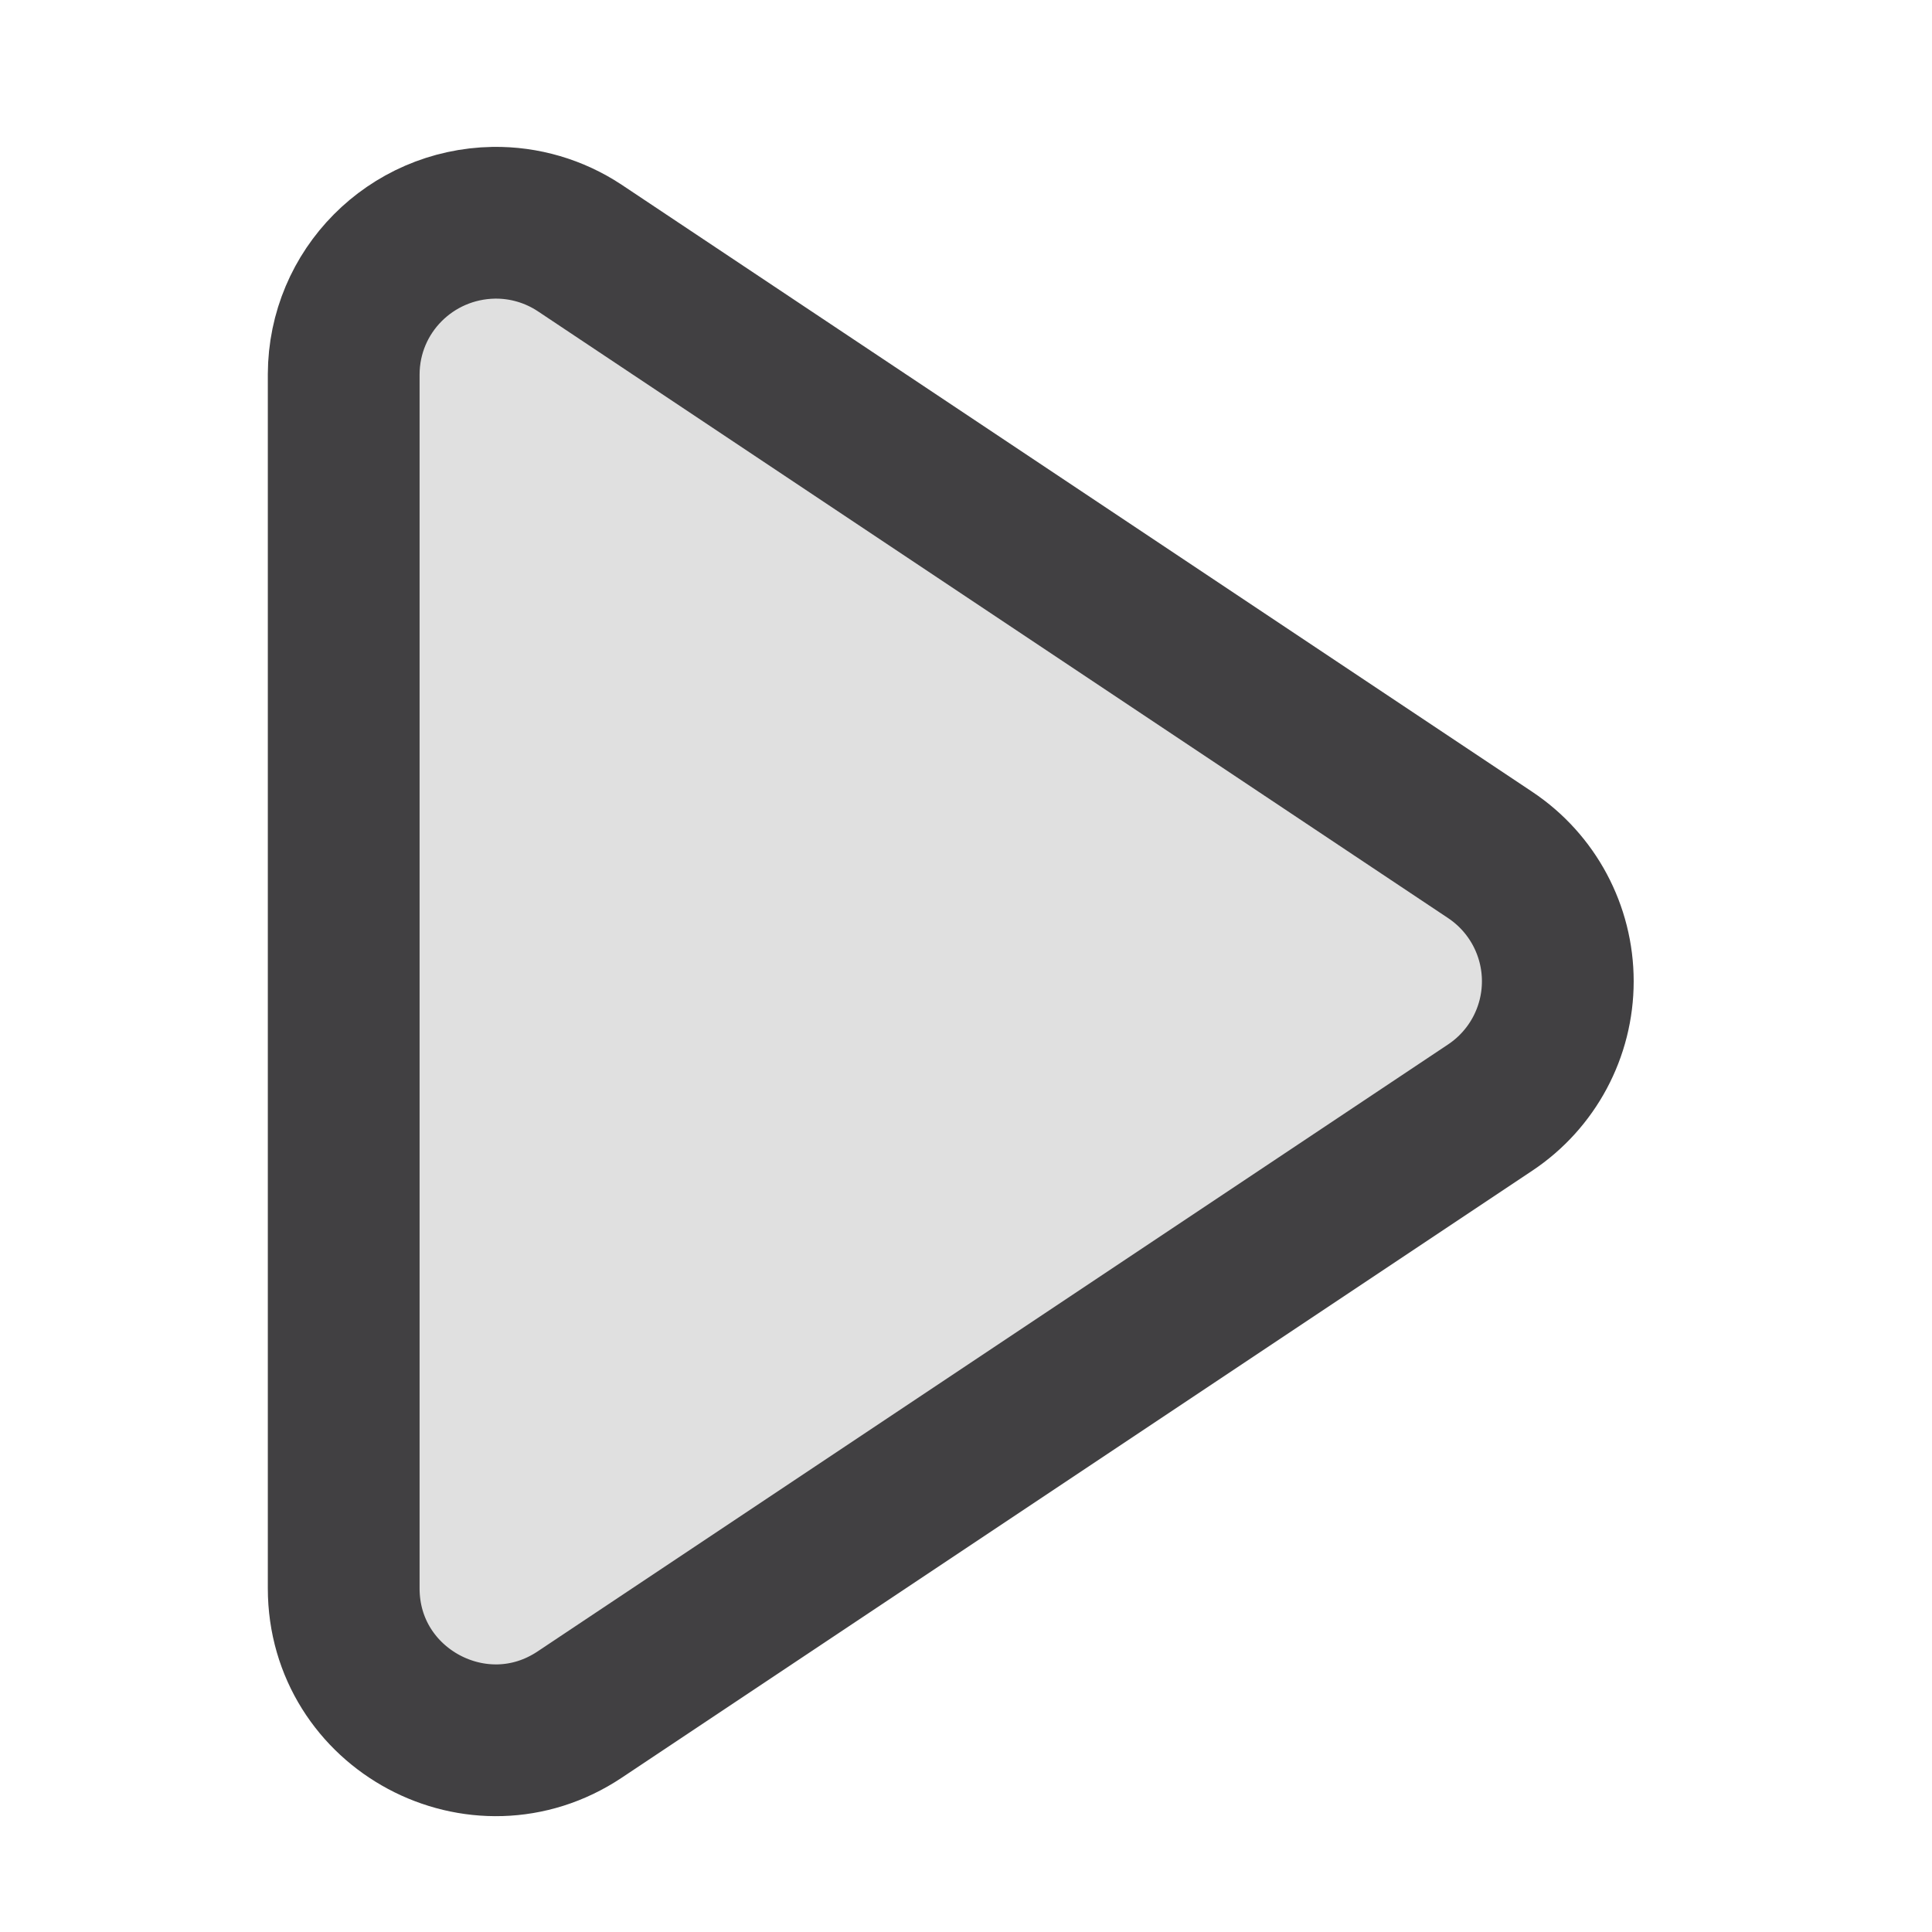
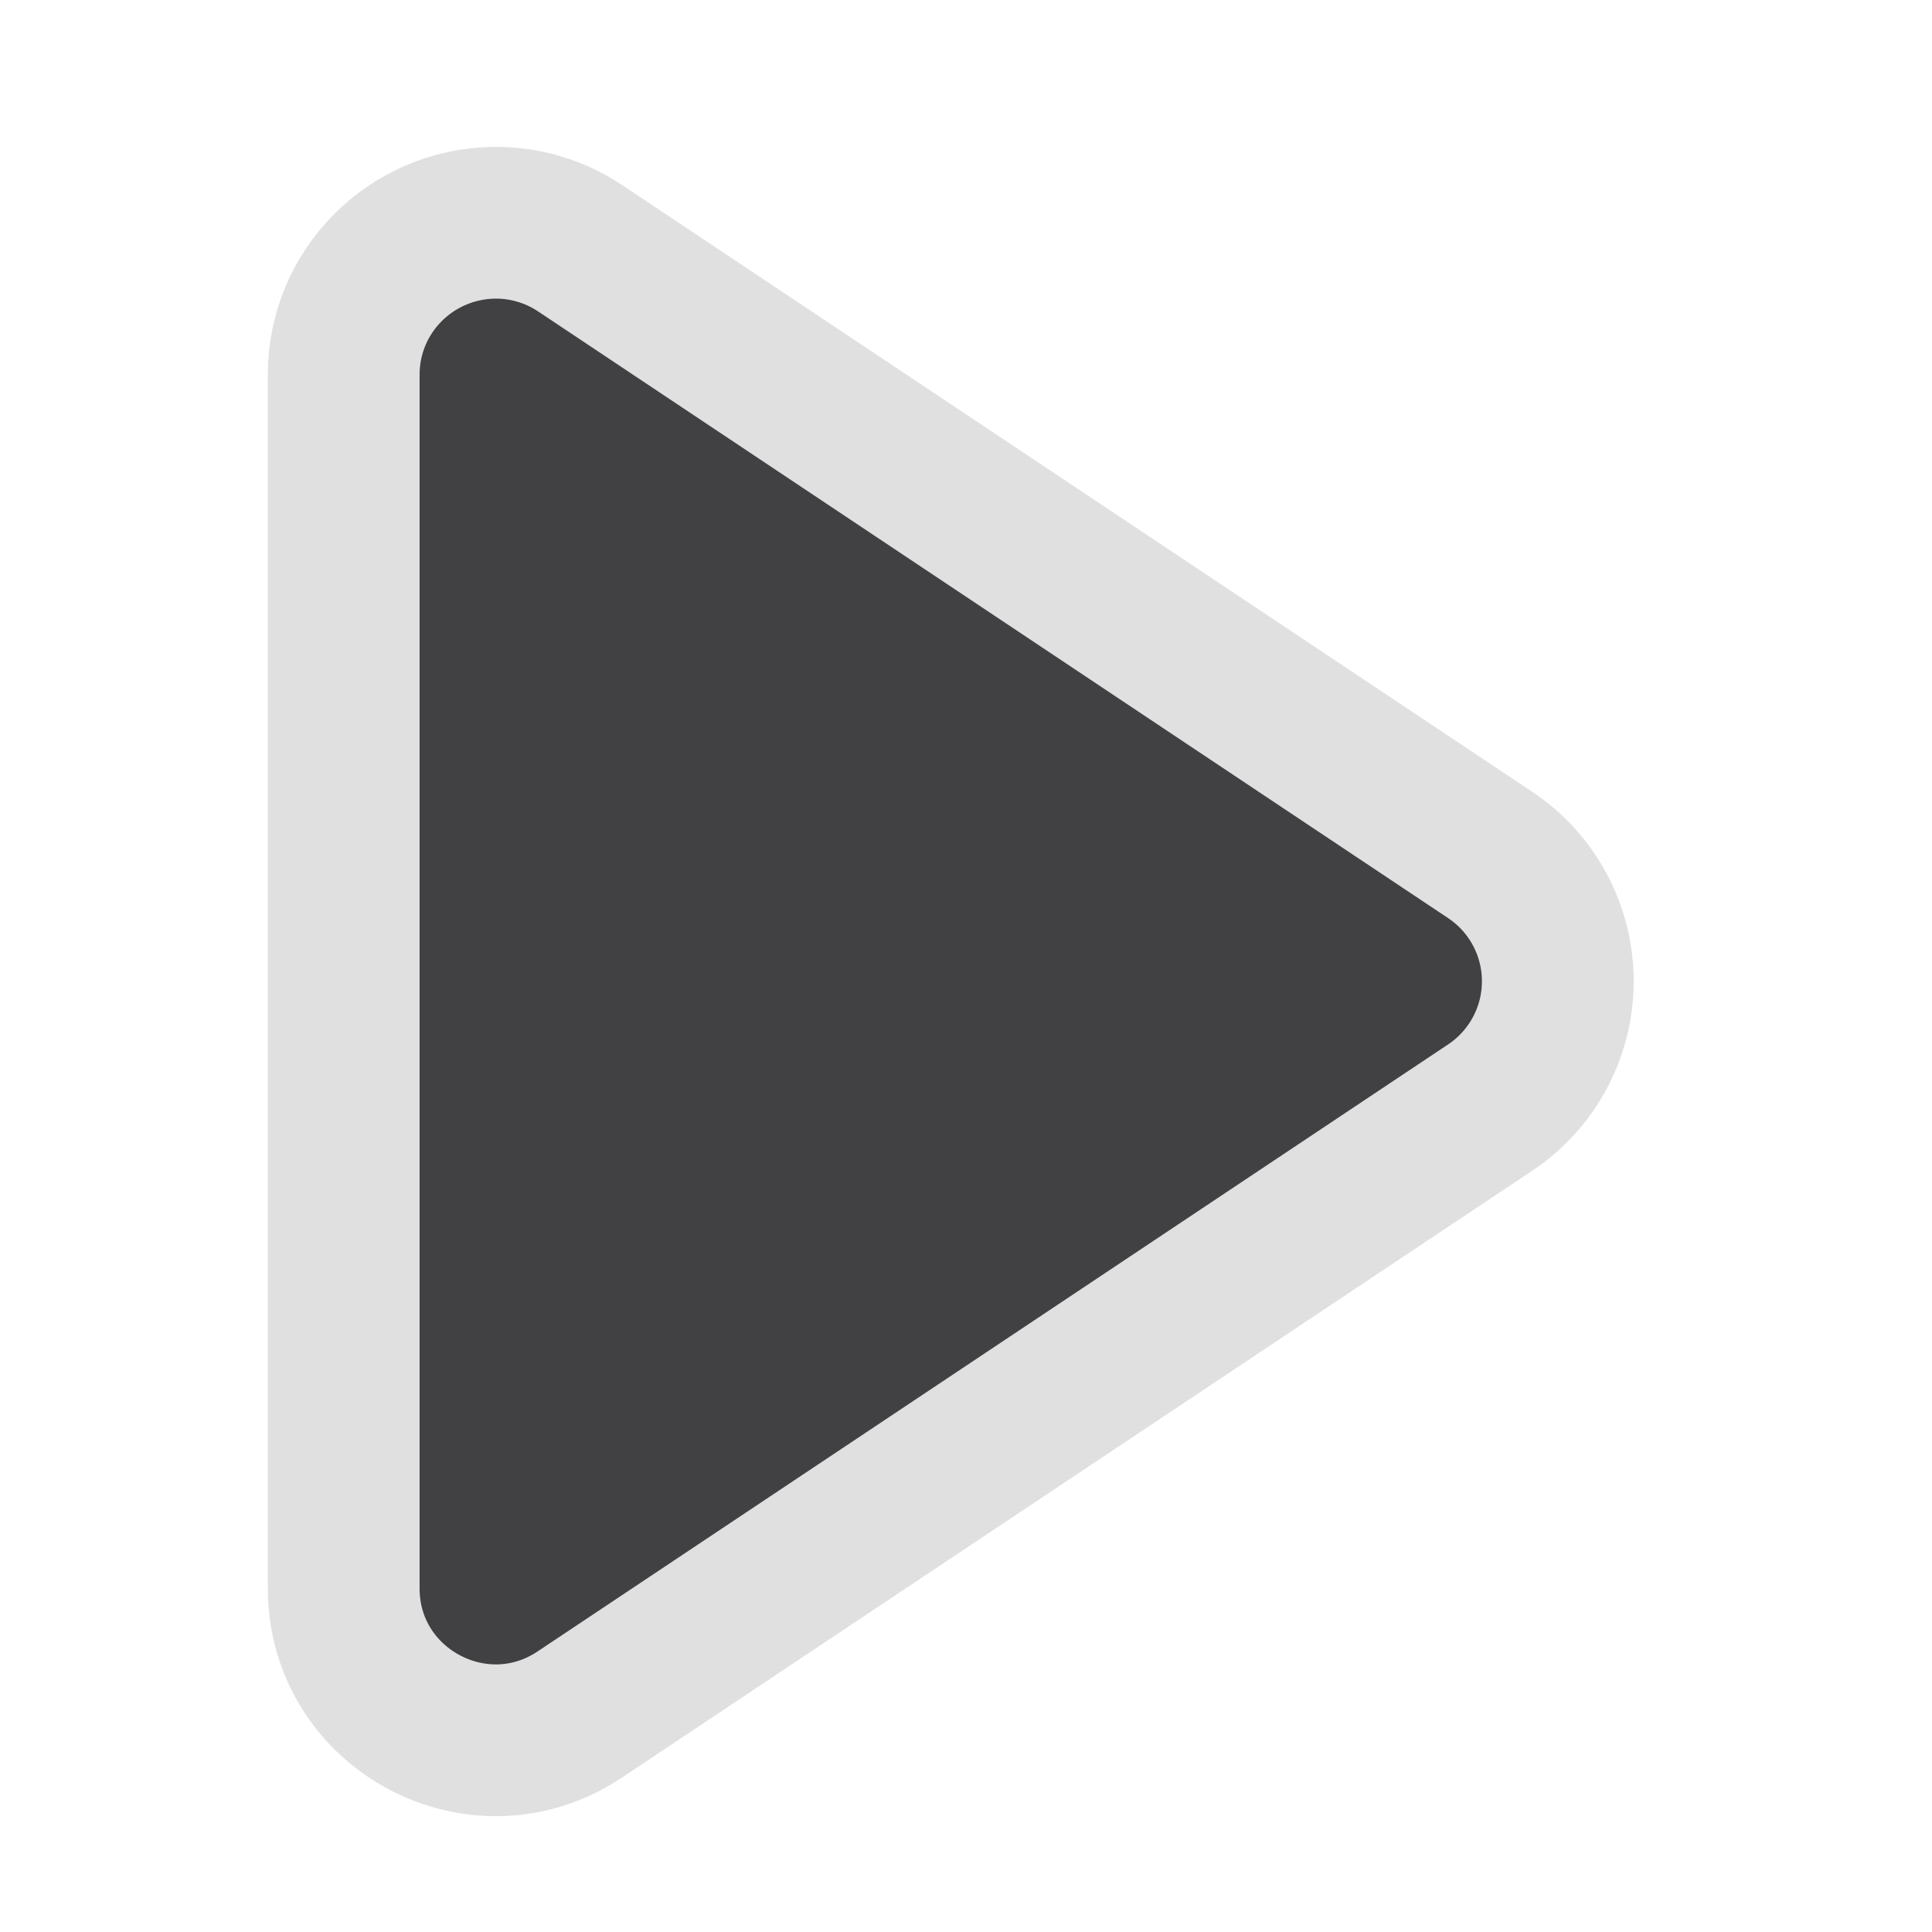
<svg xmlns="http://www.w3.org/2000/svg" width="20" height="20">
-   <path fill="#e0e0e0" stroke="#414042" stroke-width="1.571" d="M5.111 2.306c-.86.015-1.55.708-1.553 1.568v12.568c0 1.254 1.399 2.003 2.443 1.307l9.426-6.284a1.571 1.571 0 0 0 0-2.614L6.001 2.567a1.57 1.57 0 0 0-.89-.261z" />
+   <path fill="#414042" stroke="#e0e0e0" stroke-width="1.571" d="M5.111 2.306c-.86.015-1.55.708-1.553 1.568v12.568c0 1.254 1.399 2.003 2.443 1.307l9.426-6.284a1.571 1.571 0 0 0 0-2.614L6.001 2.567a1.57 1.57 0 0 0-.89-.261z" />
</svg>
